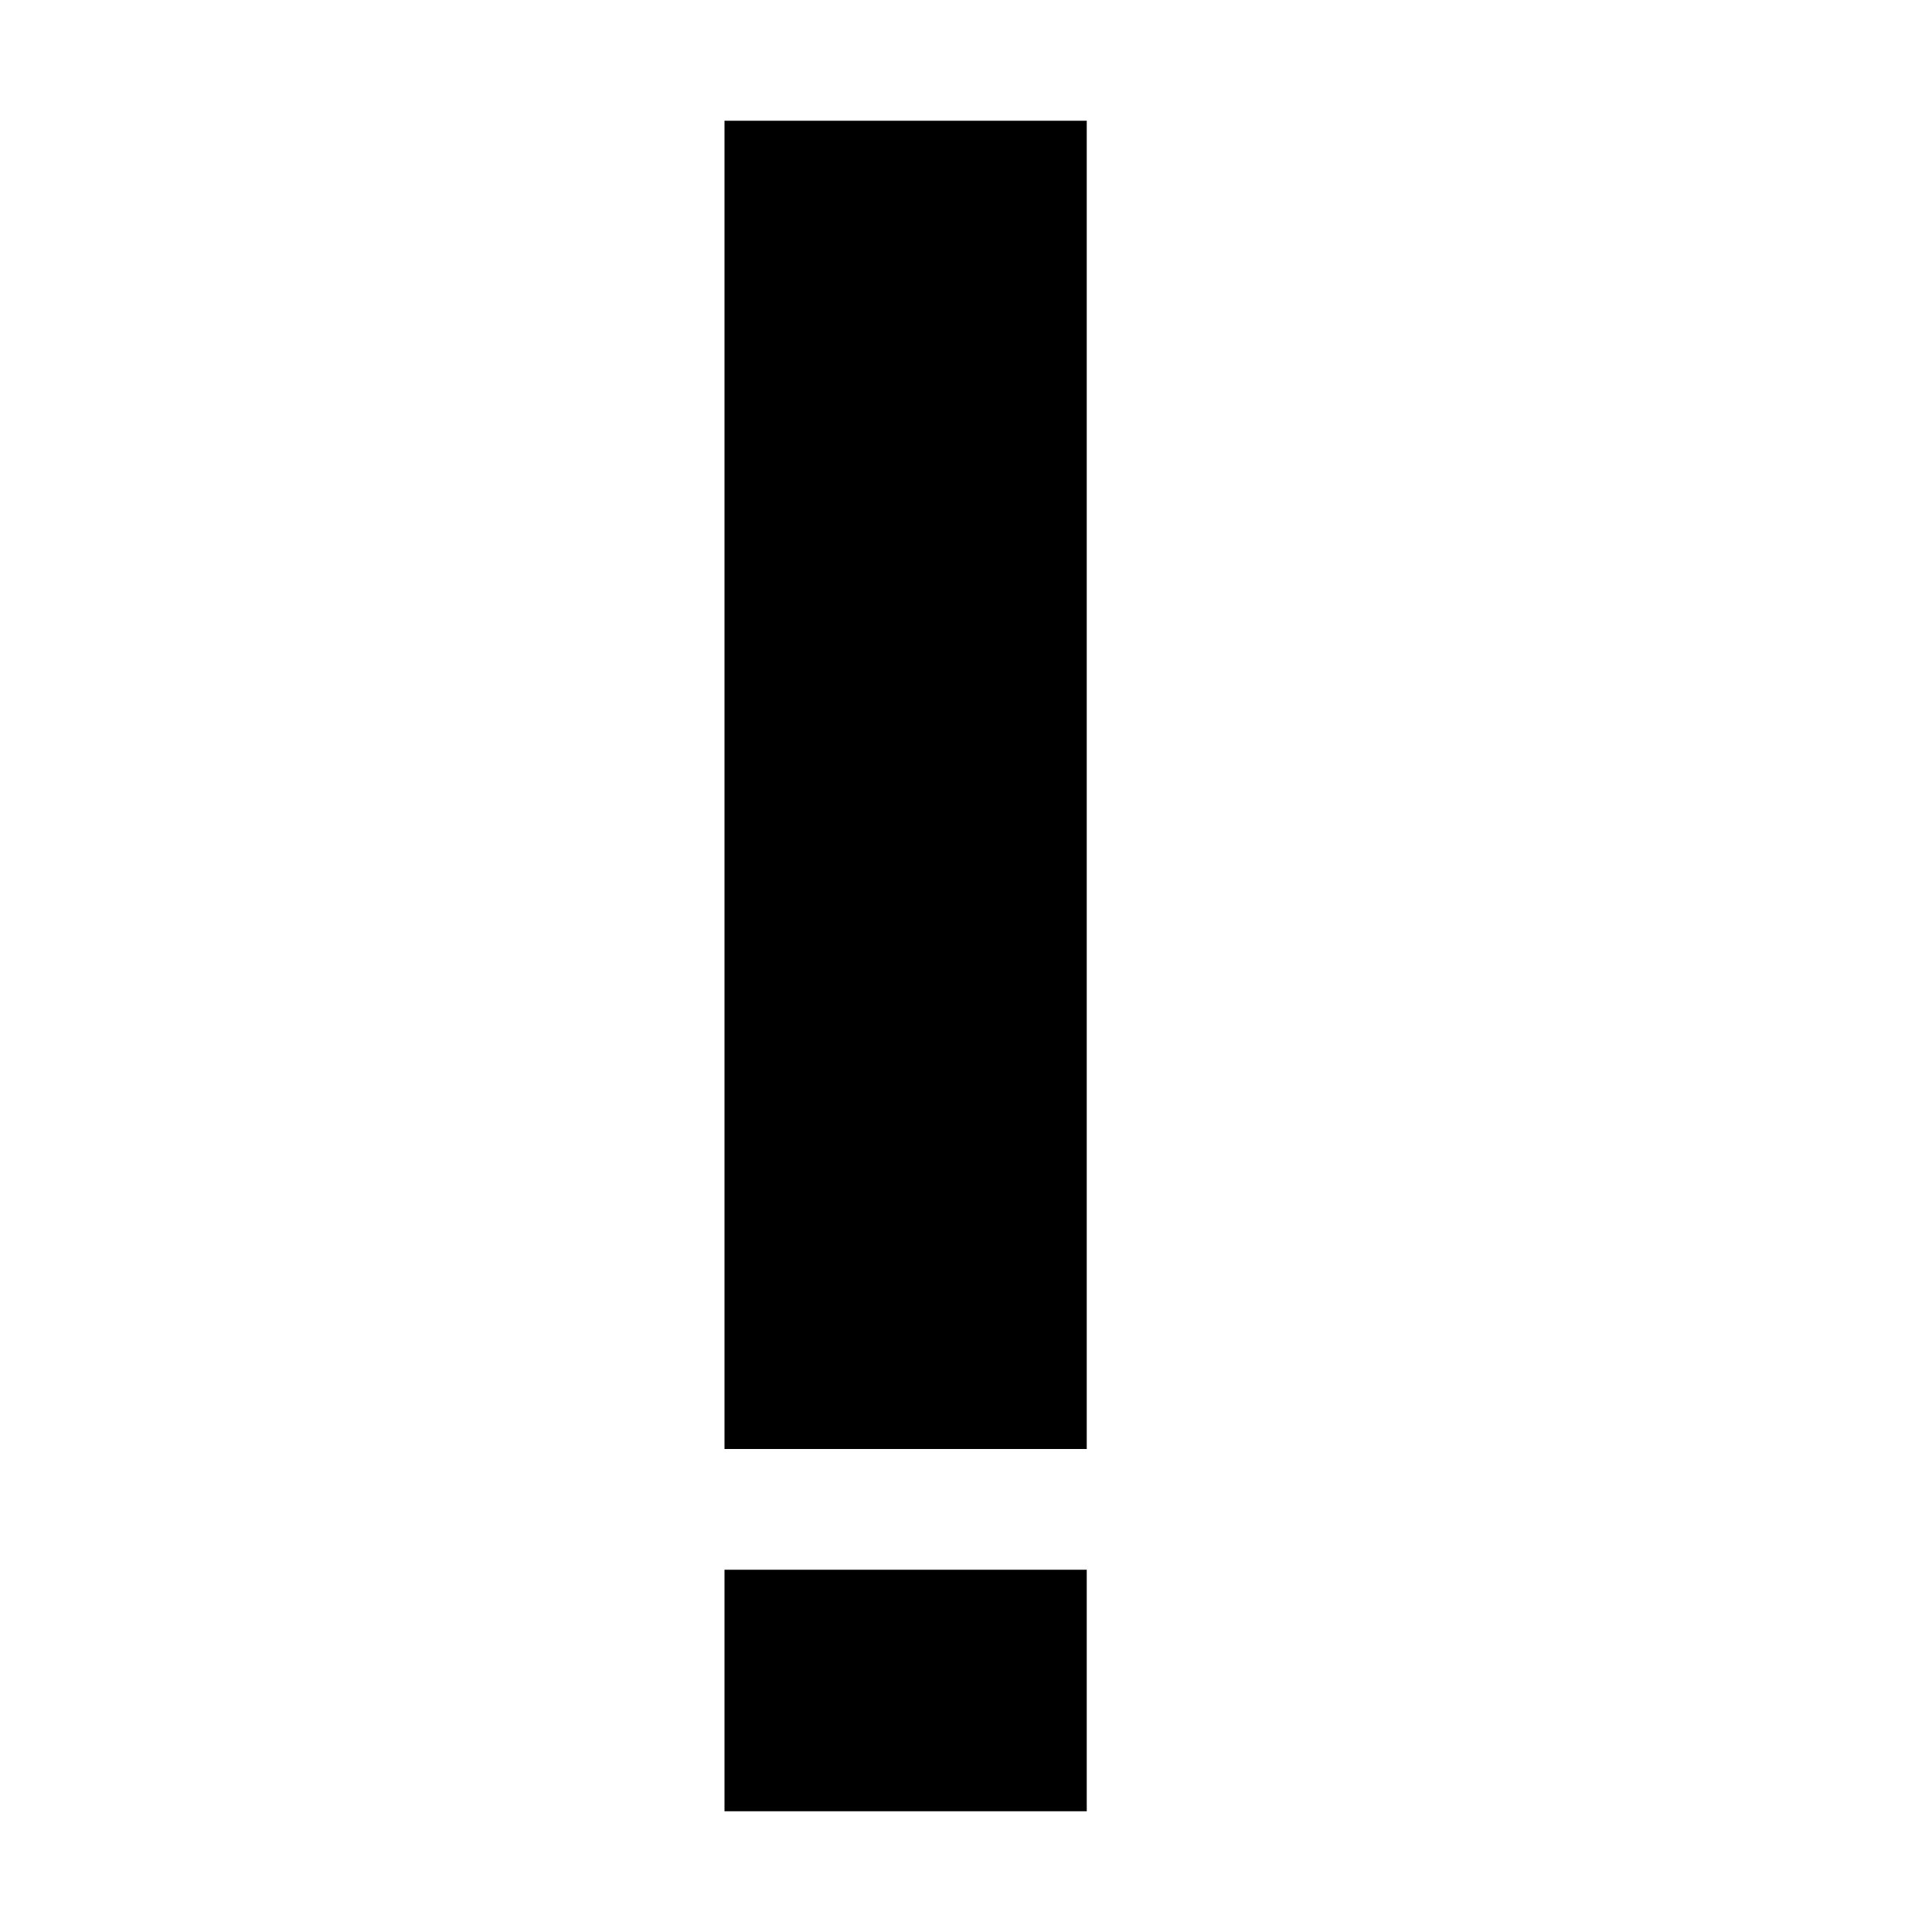
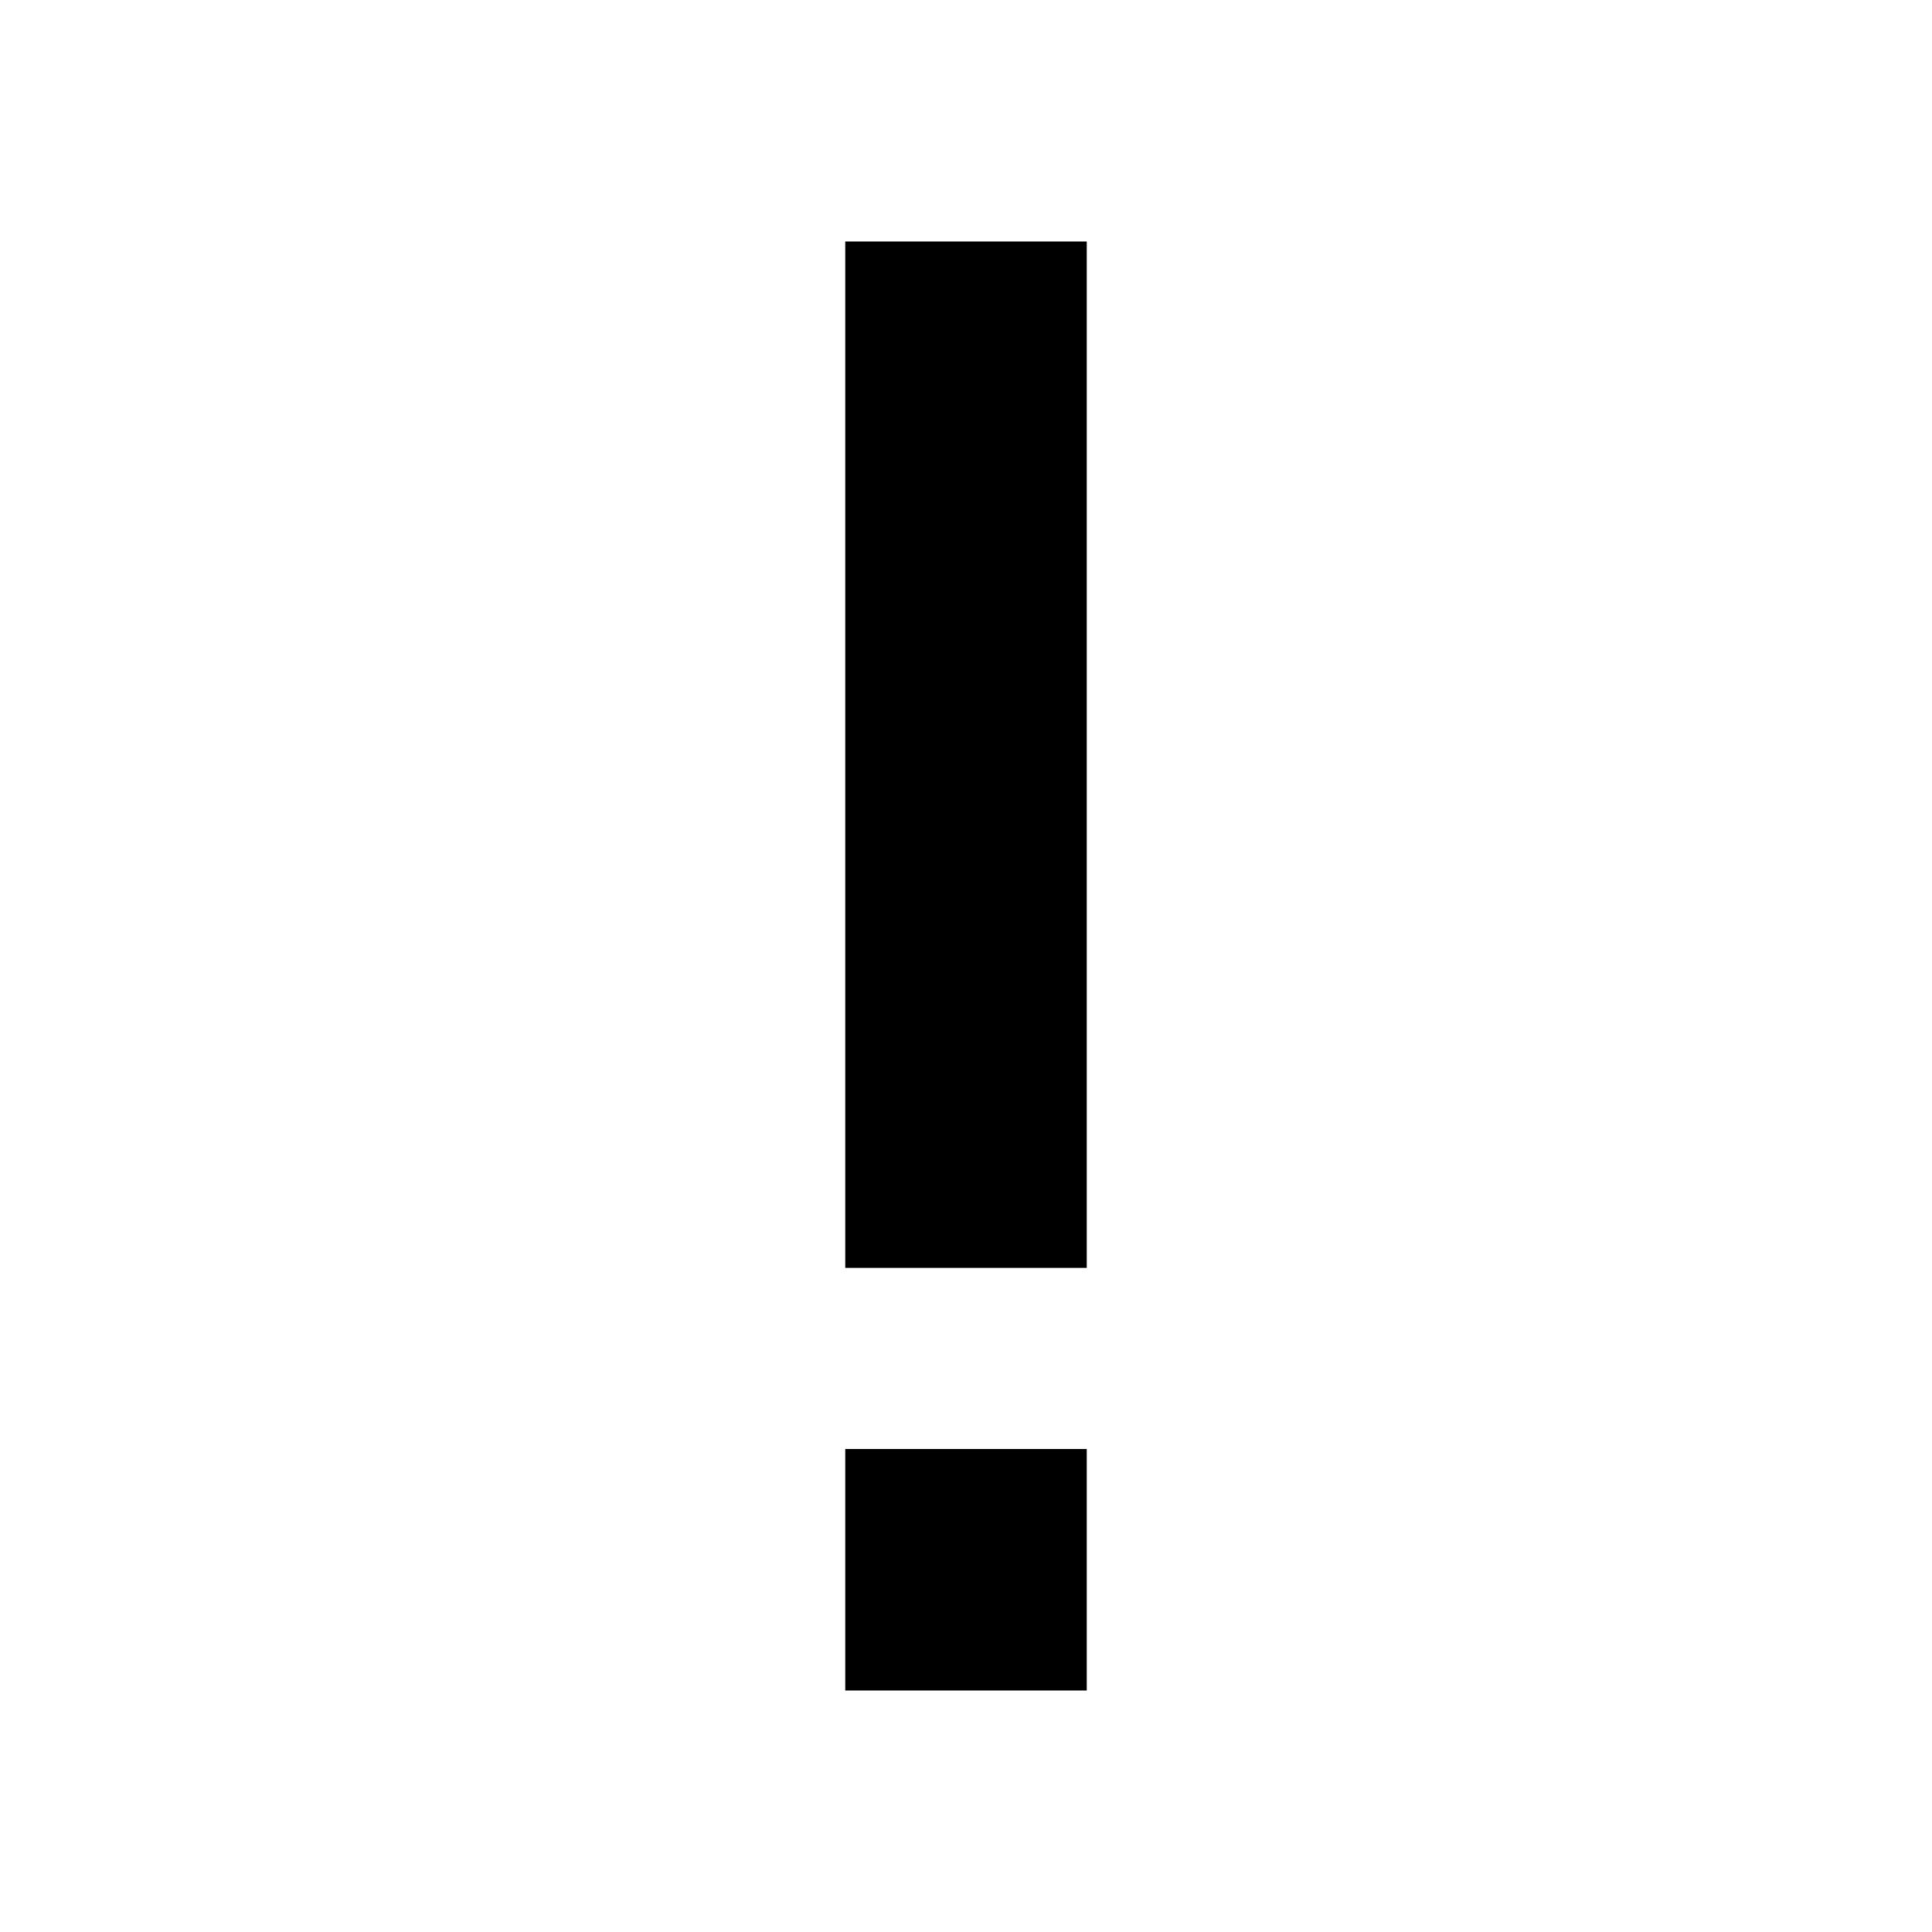
- <svg xmlns="http://www.w3.org/2000/svg" width="16" height="16" viewBox="0 0 16 16" fill="none">
-   <path d="M7.5 1V10V12" stroke="black" stroke-width="3" />
-   <path d="M7.5 13V15" stroke="black" stroke-width="3" />
+ <svg xmlns="http://www.w3.org/2000/svg" width="32" height="32" viewBox="0 0 32 32" fill="none">
+   <path d="M16 4V17.909V21" stroke="black" stroke-width="4" />
+   <path d="M16 24V28" stroke="black" stroke-width="4" />
</svg>
